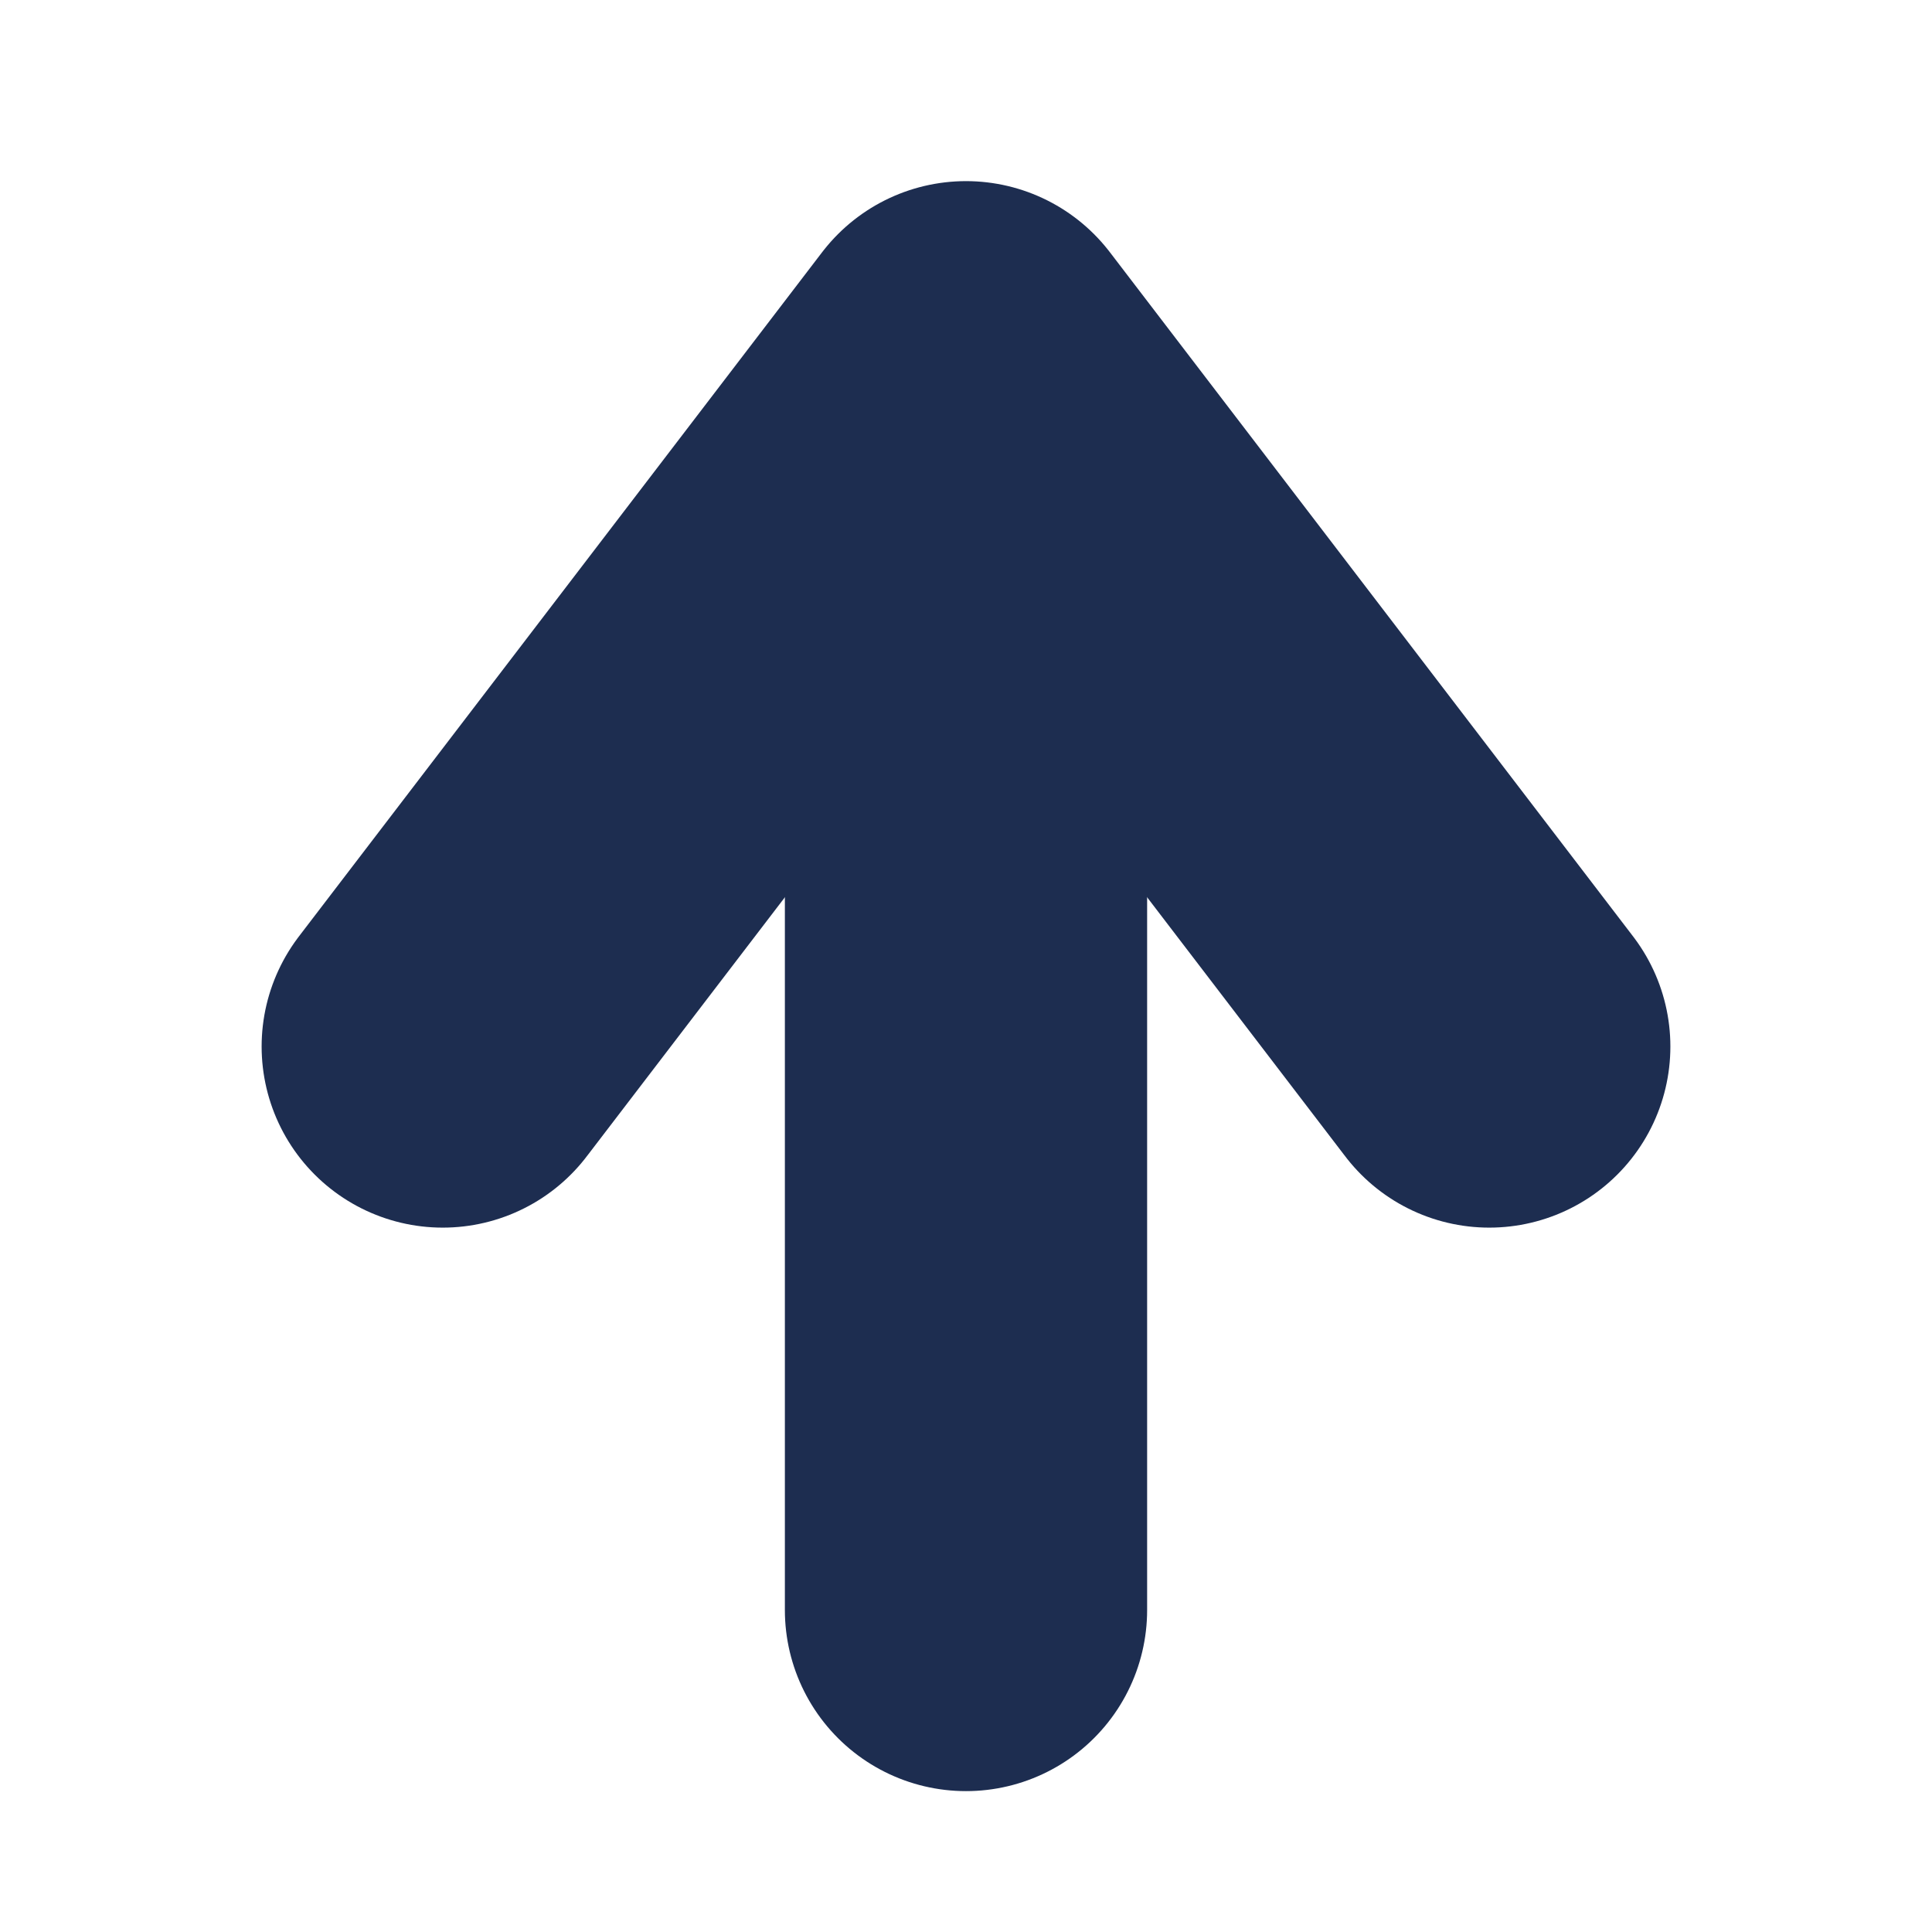
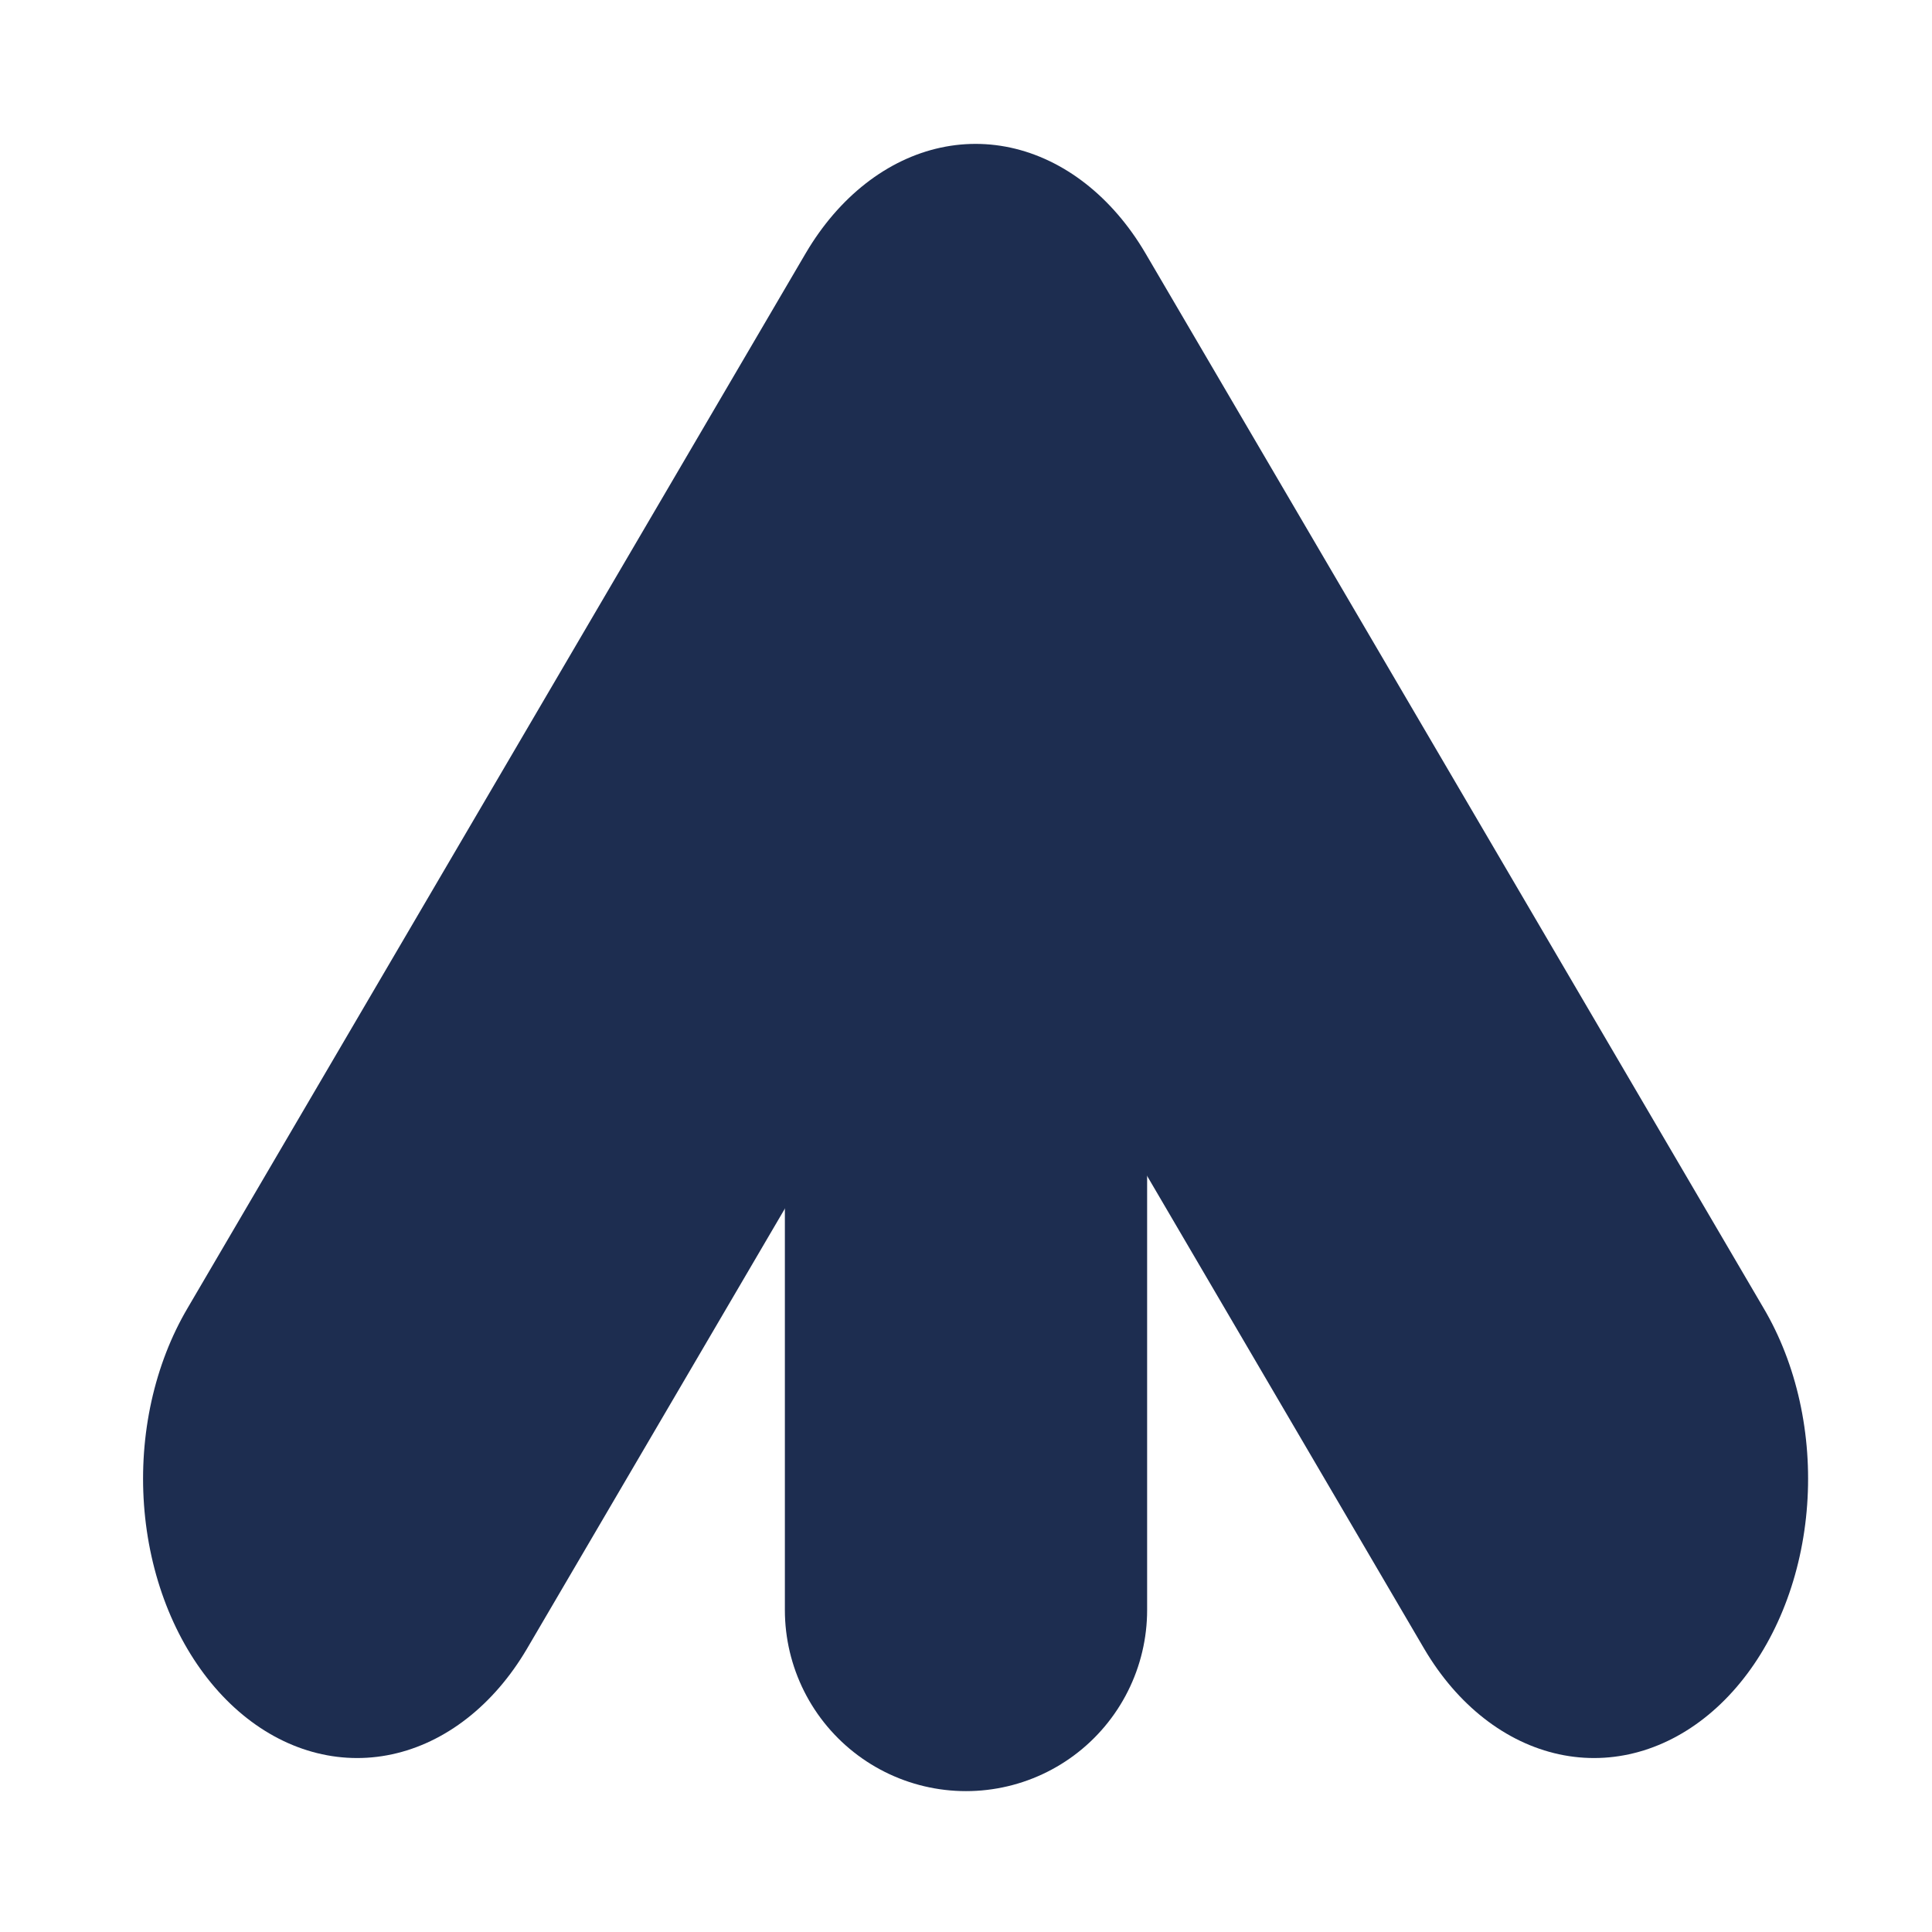
- <svg xmlns="http://www.w3.org/2000/svg" width="48" height="48" viewBox="0 0 48 48">
-   <g fill="none" stroke="#1D2D50" stroke-width="9" stroke-linecap="round" stroke-linejoin="round">
-     <line x1="24" y1="40" x2="24" y2="16" />
-     <polyline points="11,26 24,9 37,26" />
+ <svg xmlns="http://www.w3.org/2000/svg" width="48" height="48" viewBox="0 0 48 48" version="1.1" id="svg1">
+   <defs id="defs1" />
+   <g fill="none" stroke="#1D2D50" stroke-width="9" stroke-linecap="round" stroke-linejoin="round" id="g1">
+     <line x1="24" y1="40" x2="24" y2="16" id="line1" />
+     <polyline points="11,26 24,9 37,26" id="polyline1" transform="matrix(1.18192,0,0,1.542425,-4.128152,-3.366116)" />
  </g>
</svg>
